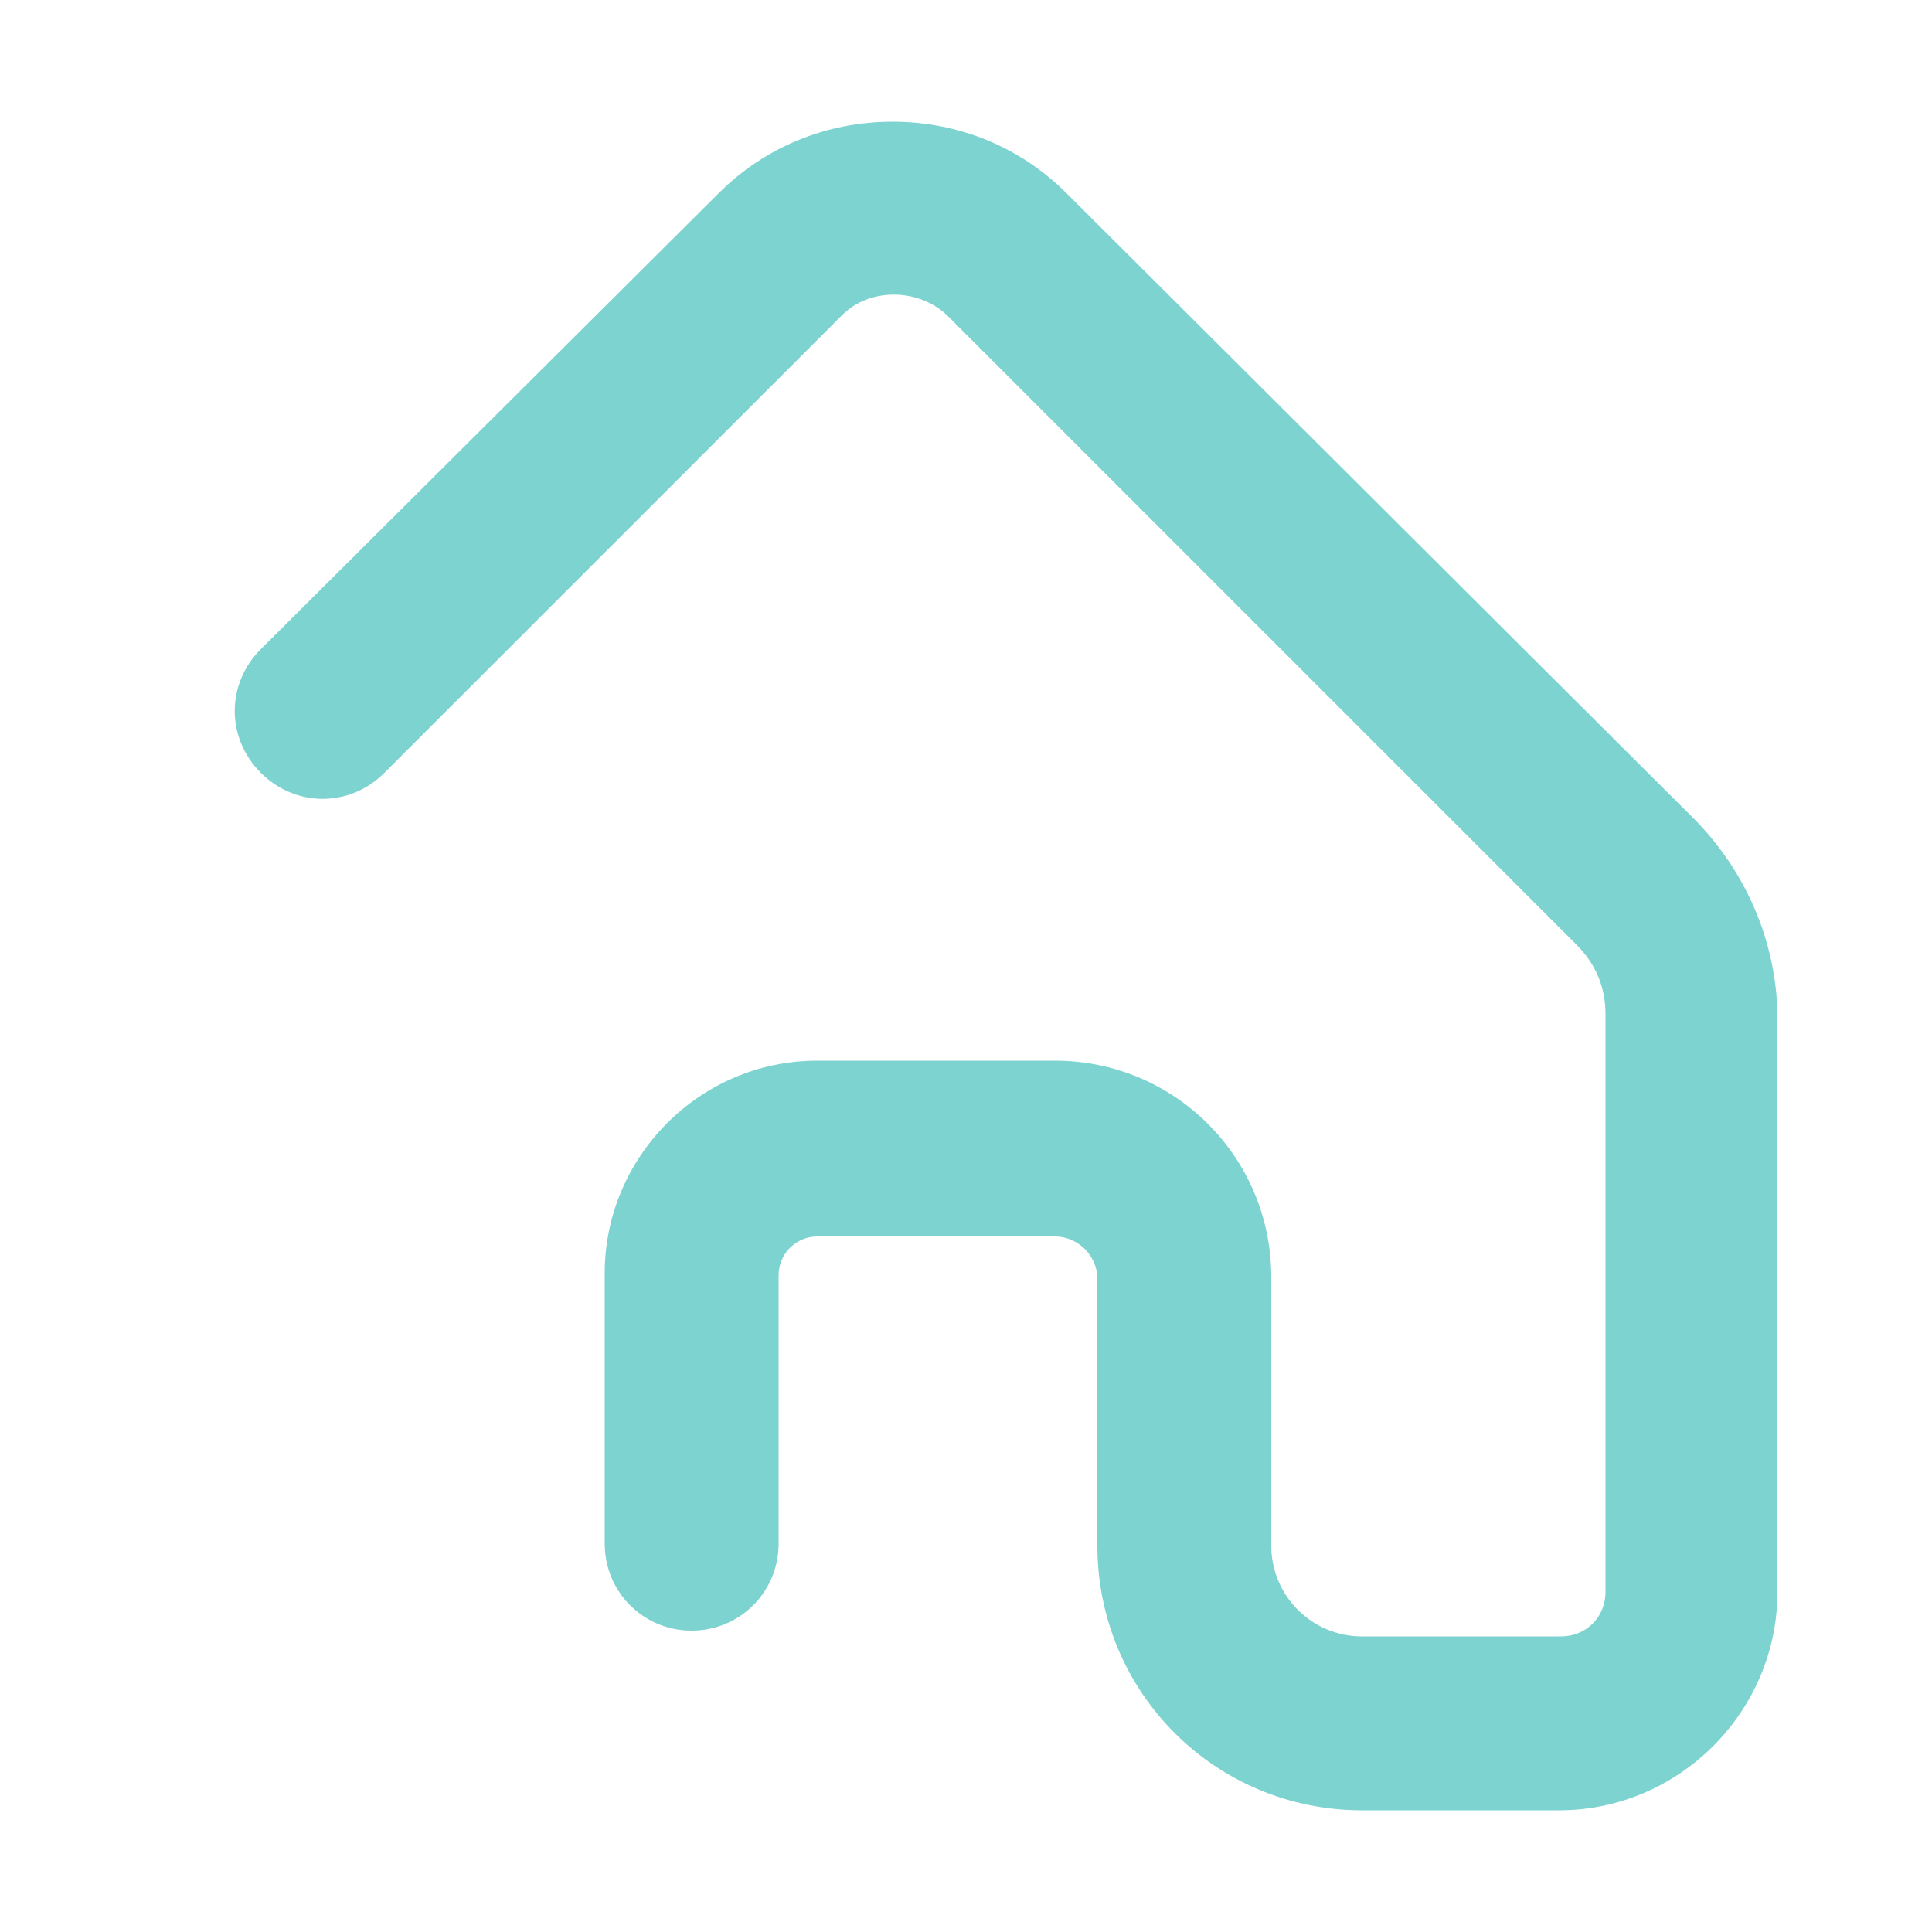
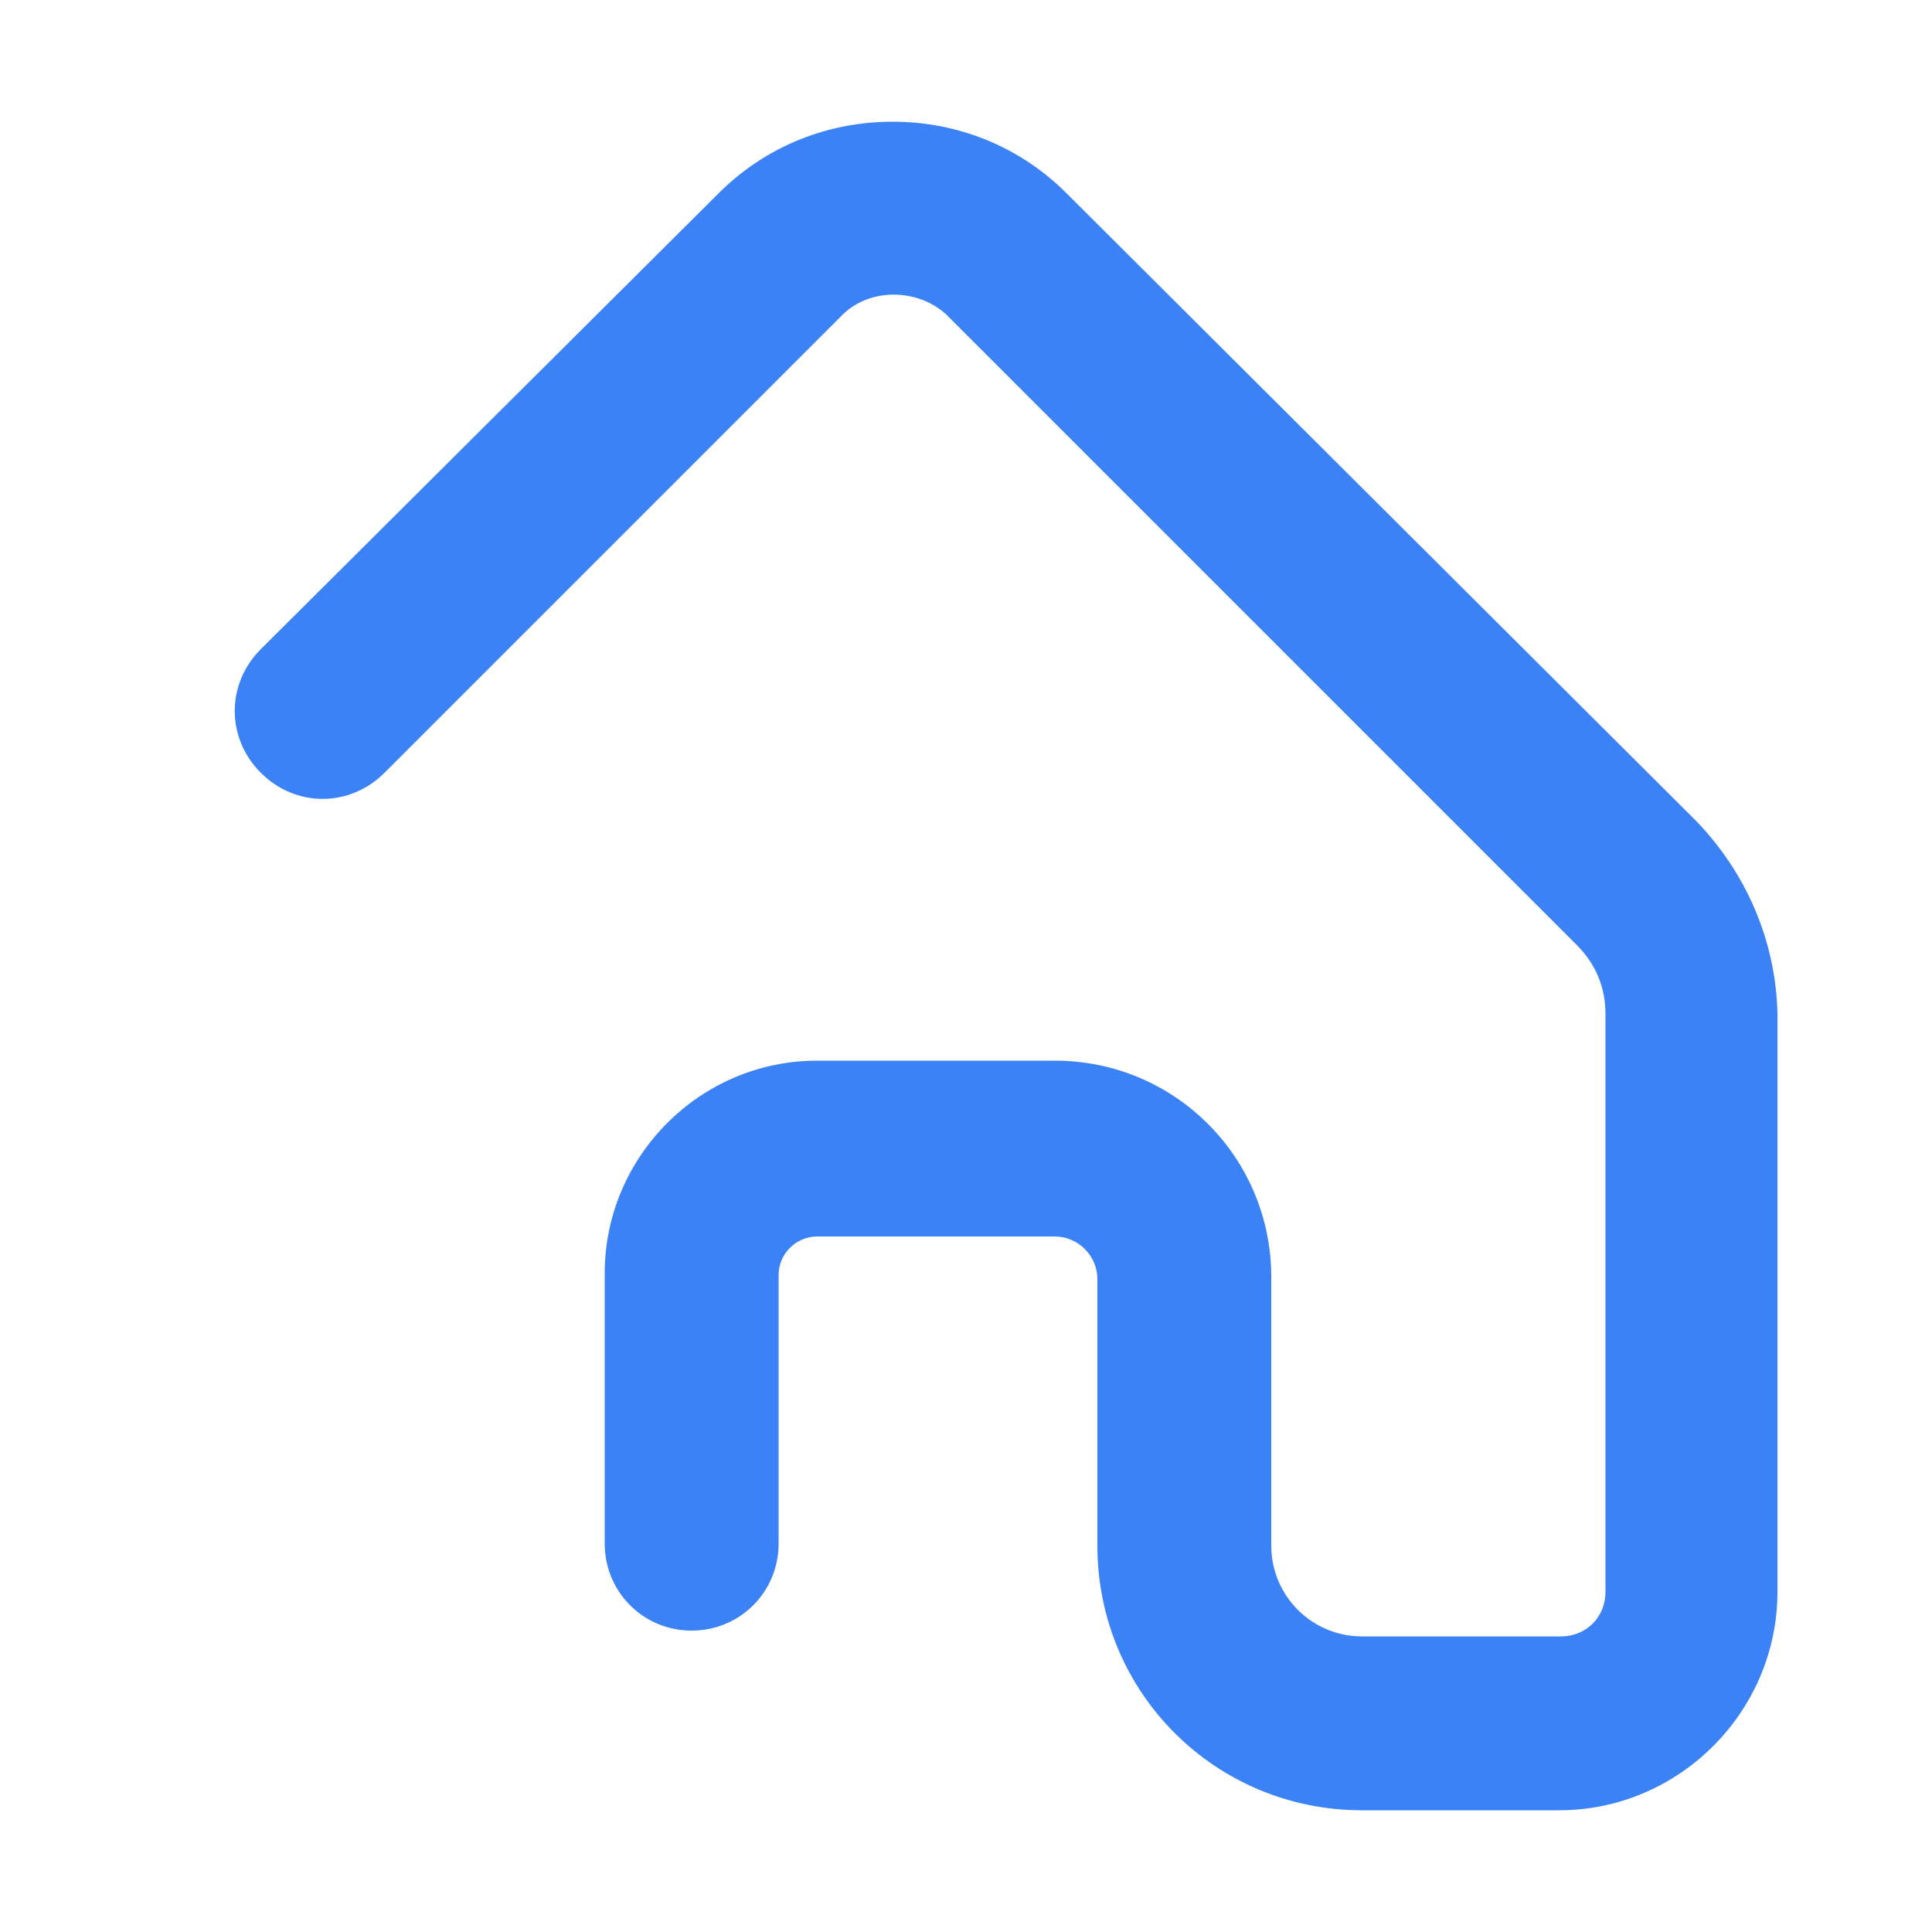
<svg xmlns="http://www.w3.org/2000/svg" viewBox="0 0 100 100" width="32" height="32">
-   <path d="M87.8,42.5L55.2,10c-2.4-2.4-5.6-3.7-9-3.7c-3.4,0-6.6,1.3-9,3.7L13.5,33.6c-1.8,1.8-1.8,4.6,0,6.4c1.8,1.8,4.6,1.8,6.4,0     l23.7-23.7c1.4-1.4,3.9-1.4,5.4,0l32.6,32.6c1,1,1.5,2.2,1.5,3.6v29.9c0,1.3-1,2.3-2.3,2.3H70.5c-2.6,0-4.7-2.1-4.7-4.7V66.1     c0-6.2-5-11.2-11.2-11.2H42.3c-6.1,0-11,5-11,11v14c0,2.5,2,4.5,4.5,4.5s4.5-2,4.5-4.5V66c0-1.1,0.9-2,2-2h12.3     c1.2,0,2.2,1,2.2,2.2V80c0,7.6,6.1,13.7,13.7,13.7h10.2c6.2,0,11.3-5.1,11.3-11.3V52.4C91.9,48.7,90.4,45.2,87.8,42.5z" fill="#7DD3CF" stroke="none" />
+   <path d="M87.8,42.5L55.2,10c-2.4-2.4-5.6-3.7-9-3.7c-3.4,0-6.6,1.3-9,3.7L13.5,33.6c-1.8,1.8-1.8,4.6,0,6.4c1.8,1.8,4.6,1.8,6.4,0     l23.7-23.7c1.4-1.4,3.9-1.4,5.4,0l32.6,32.6c1,1,1.5,2.2,1.5,3.6v29.9c0,1.3-1,2.3-2.3,2.3H70.5c-2.6,0-4.7-2.1-4.7-4.7V66.1     c0-6.2-5-11.2-11.2-11.2H42.3c-6.1,0-11,5-11,11v14c0,2.5,2,4.5,4.5,4.5s4.5-2,4.5-4.5V66c0-1.1,0.9-2,2-2h12.3     c1.2,0,2.2,1,2.2,2.2V80c0,7.6,6.1,13.7,13.7,13.7h10.2c6.2,0,11.3-5.1,11.3-11.3V52.4C91.9,48.7,90.4,45.2,87.8,42.5z" fill="#3b82f6" stroke="none" />
</svg>
